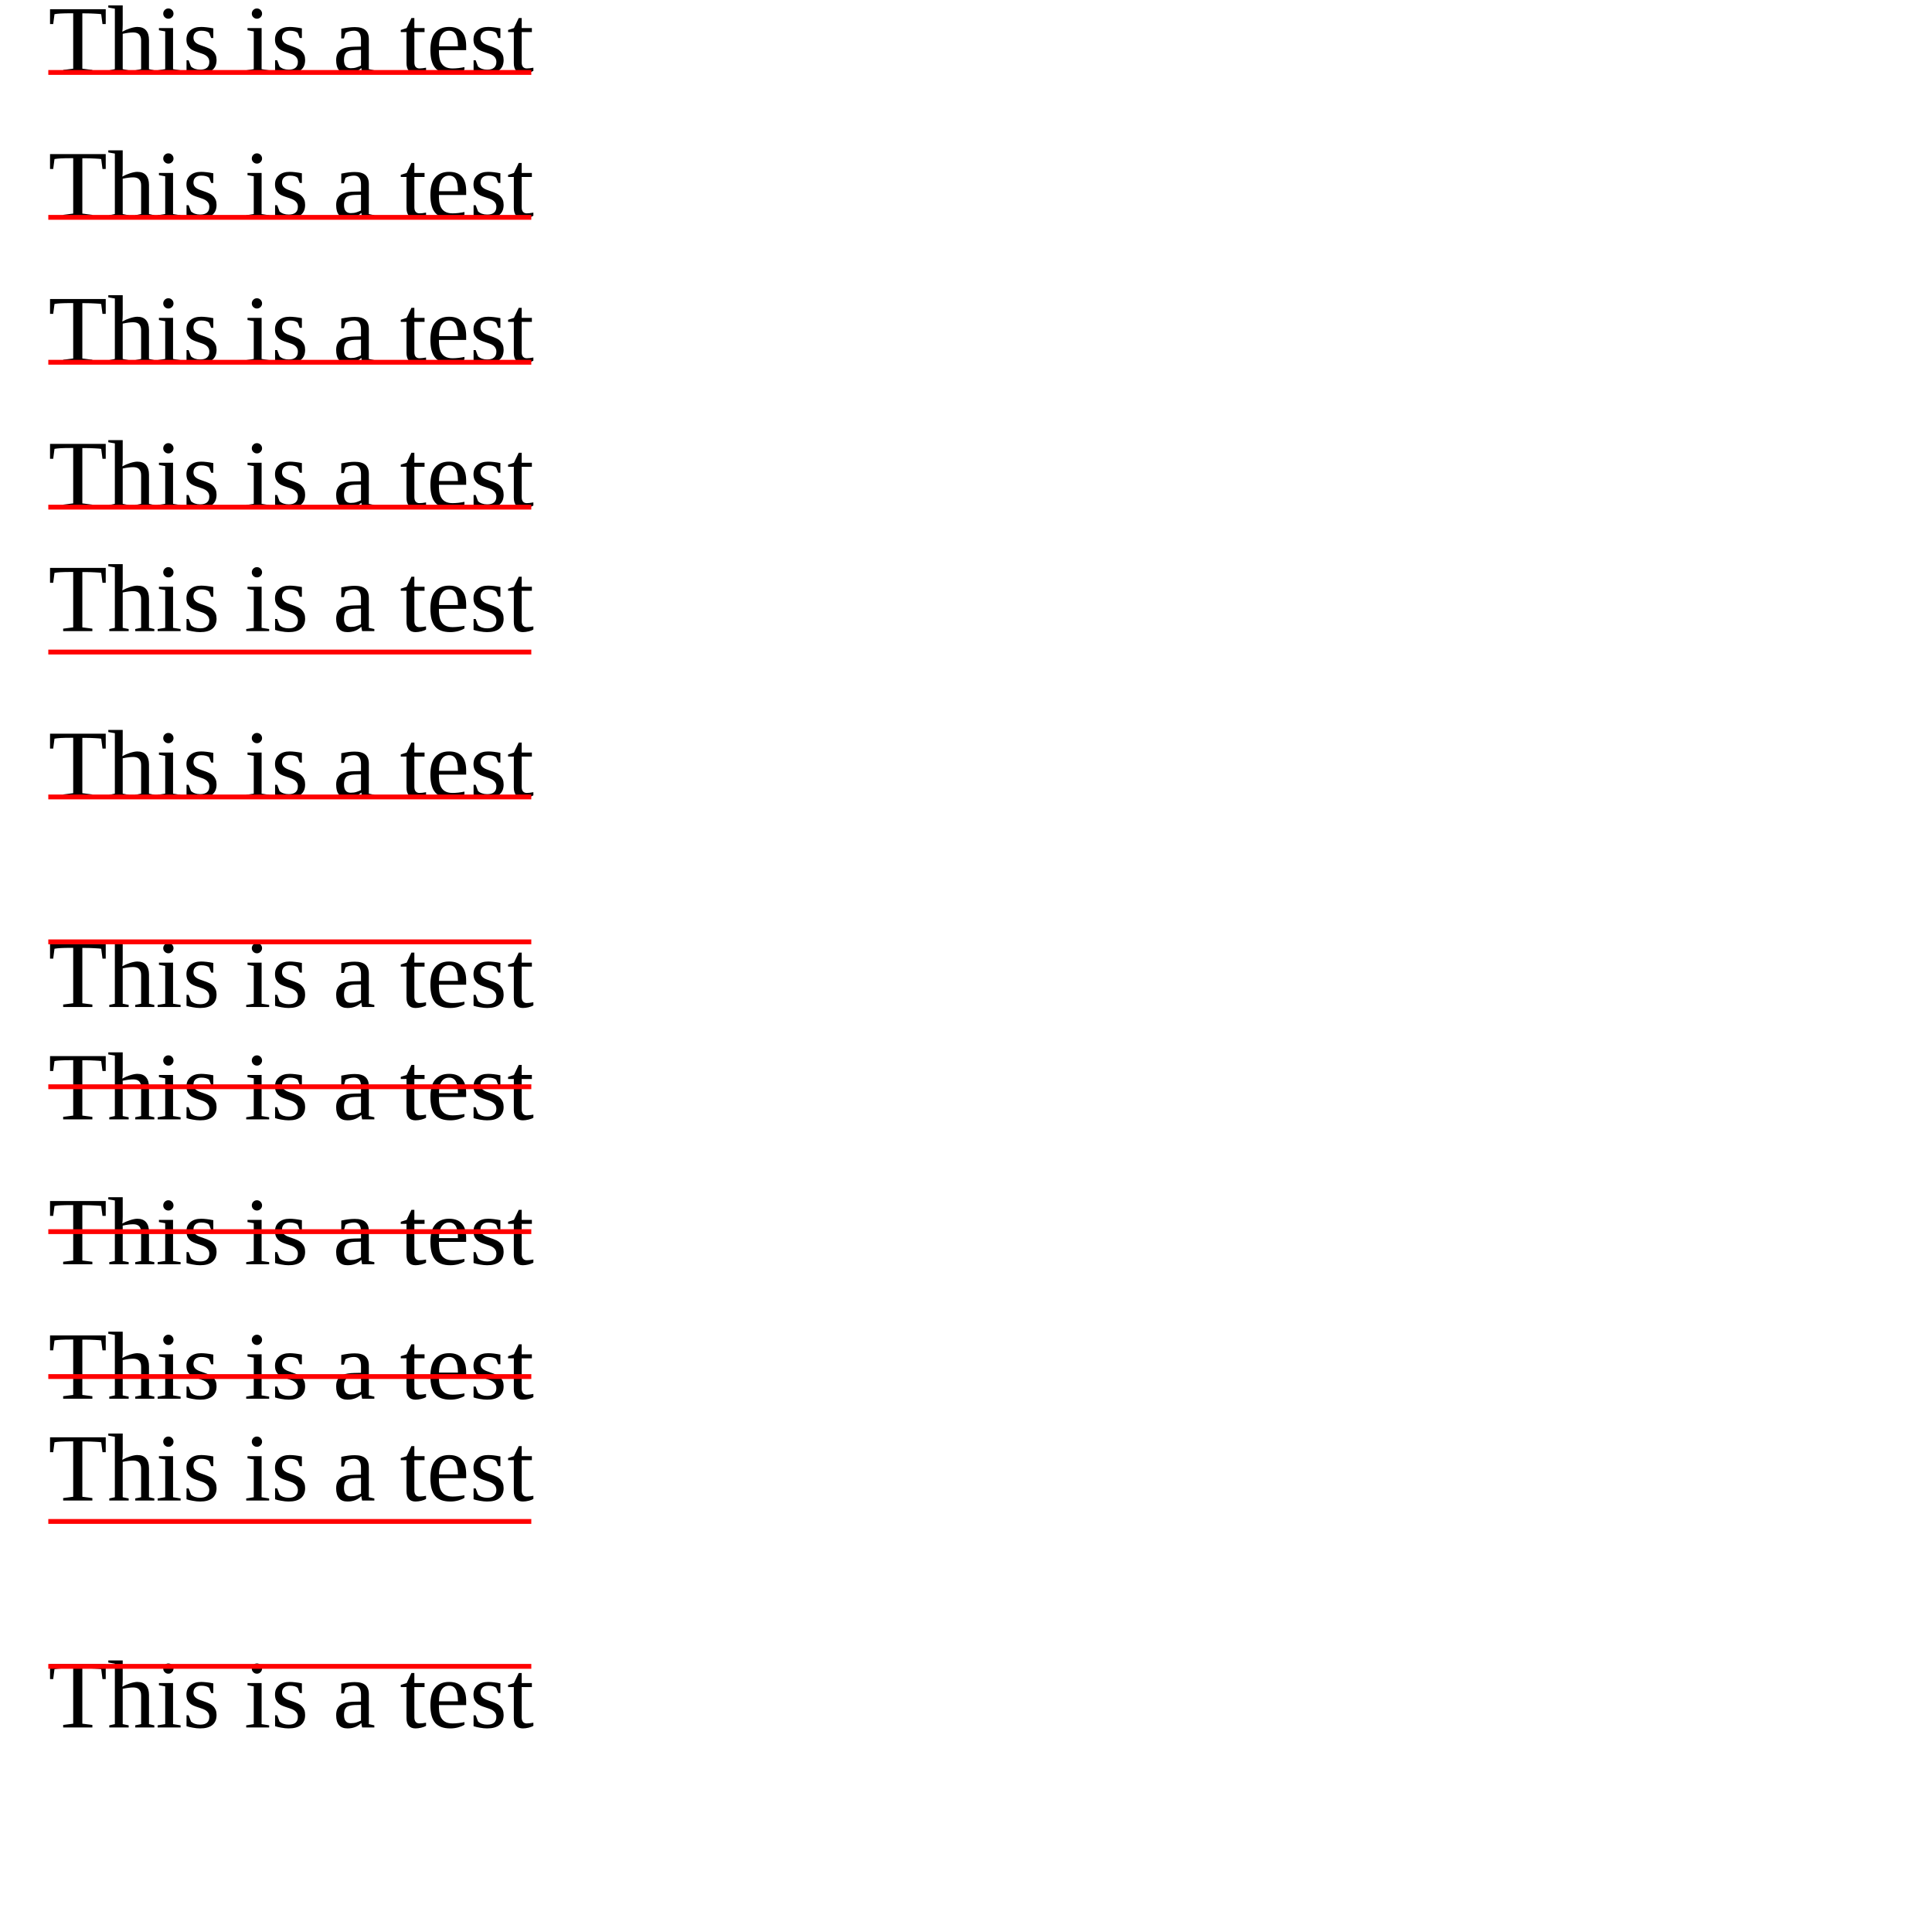
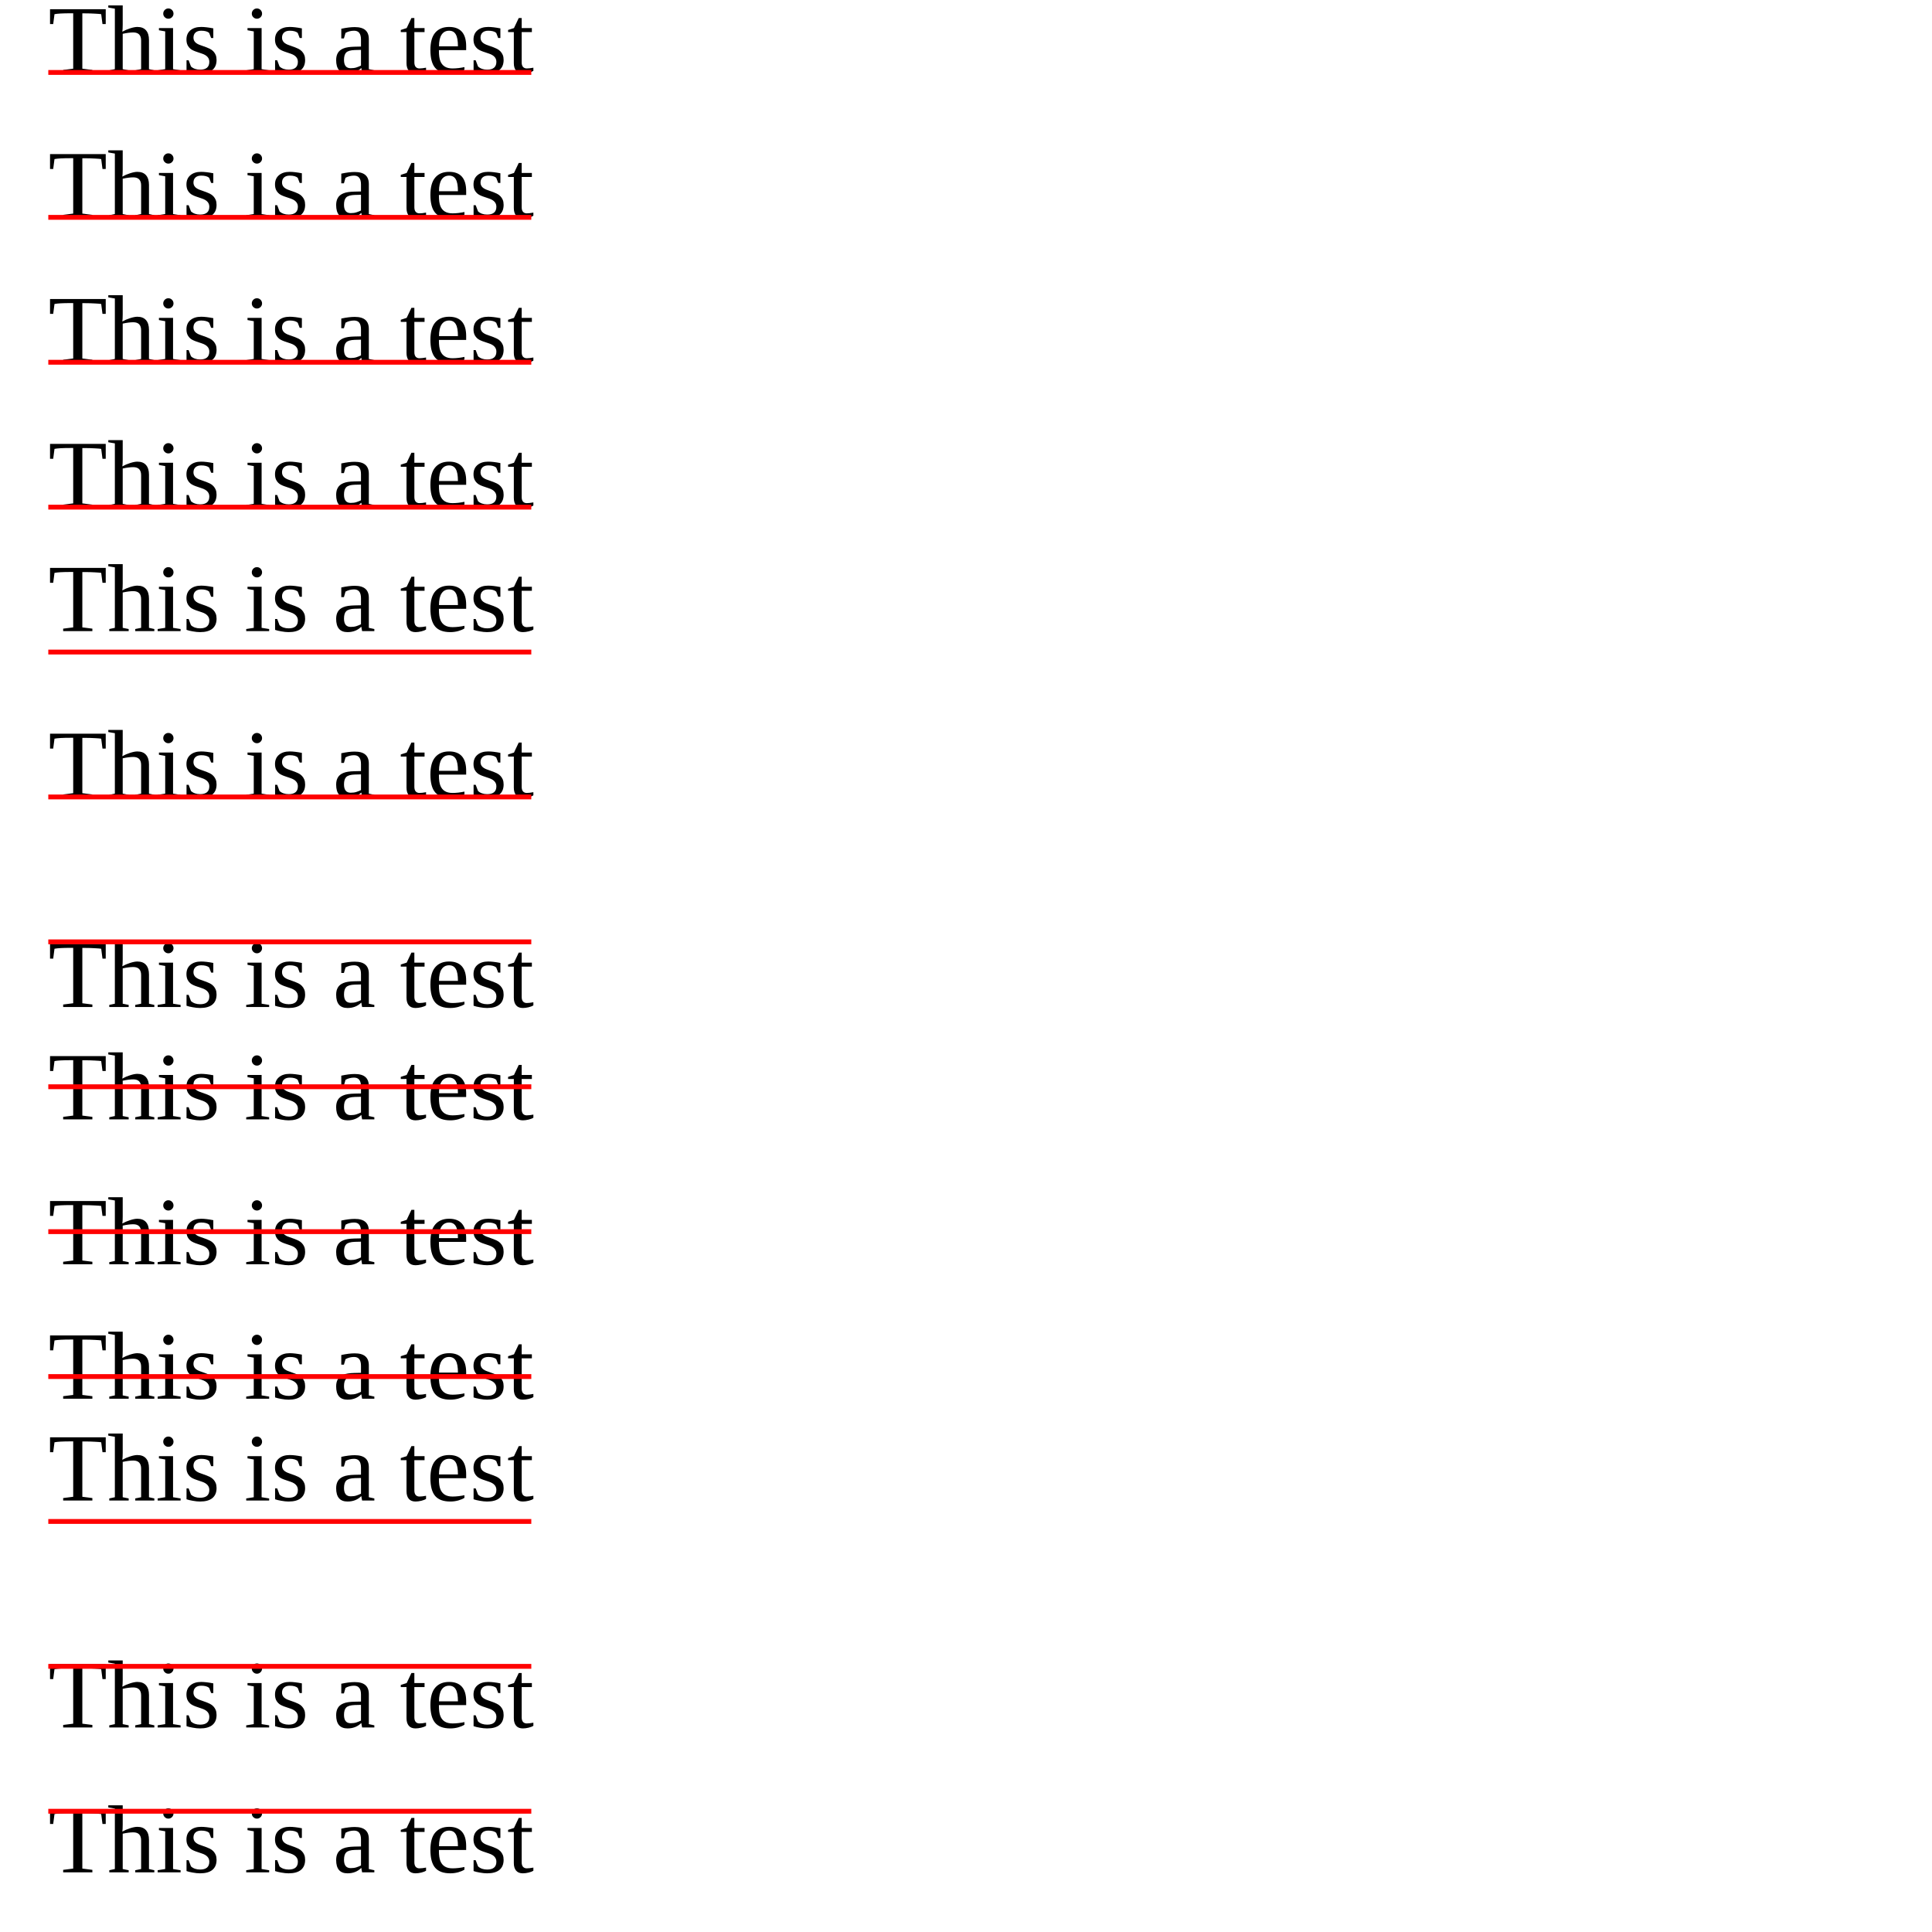
<svg xmlns="http://www.w3.org/2000/svg" width="400" height="400">
  <g>
    <text x="10" y="15" font-size="20" dominant-baseline="auto">This <tspan alignment-baseline="alphabetic">is a</tspan> test</text>
    <line x1="10" x2="110" y1="15" y2="15" stroke="red" />
  </g>
  <g transform="translate(0 30)">
    <text x="10" y="15" font-size="20" dominant-baseline="use-script">This <tspan alignment-baseline="alphabetic">is a</tspan> test</text>
    <line x1="10" x2="110" y1="15" y2="15" stroke="red" />
  </g>
  <g transform="translate(0 60)">
    <text x="10" y="15" font-size="20" dominant-baseline="no-change">This <tspan alignment-baseline="alphabetic">is a</tspan> test</text>
    <line x1="10" x2="110" y1="15" y2="15" stroke="red" />
  </g>
  <g transform="translate(0 90)">
    <text x="10" y="15" font-size="20" dominant-baseline="reset-size">This <tspan alignment-baseline="alphabetic">is a</tspan> test</text>
    <line x1="10" x2="110" y1="15" y2="15" stroke="red" />
  </g>
  <g transform="translate(0 120)">
    <text x="10" y="15" font-size="20" dominant-baseline="ideographic">This <tspan alignment-baseline="alphabetic">is a</tspan> test</text>
    <line x1="10" x2="110" y1="15" y2="15" stroke="red" />
  </g>
  <g transform="translate(0 150)">
    <text x="10" y="15" font-size="20" dominant-baseline="alphabetic">This <tspan alignment-baseline="alphabetic">is a</tspan> test</text>
    <line x1="10" x2="110" y1="15" y2="15" stroke="red" />
  </g>
  <g transform="translate(0 180)">
    <text x="10" y="15" font-size="20" dominant-baseline="hanging">This <tspan alignment-baseline="alphabetic">is a</tspan> test</text>
    <line x1="10" x2="110" y1="15" y2="15" stroke="red" />
  </g>
  <g transform="translate(0 210)">
    <text x="10" y="15" font-size="20" dominant-baseline="mathematical">This <tspan alignment-baseline="alphabetic">is a</tspan> test</text>
    <line x1="10" x2="110" y1="15" y2="15" stroke="red" />
  </g>
  <g transform="translate(0 240)">
    <text x="10" y="15" font-size="20" dominant-baseline="central">This <tspan alignment-baseline="alphabetic">is a</tspan> test</text>
    <line x1="10" x2="110" y1="15" y2="15" stroke="red" />
  </g>
  <g transform="translate(0 270)">
    <text x="10" y="15" font-size="20" dominant-baseline="middle">This <tspan alignment-baseline="alphabetic">is a</tspan> test</text>
    <line x1="10" x2="110" y1="15" y2="15" stroke="red" />
  </g>
  <g transform="translate(0 300)">
    <text x="10" y="15" font-size="20" dominant-baseline="text-after-edge">This <tspan alignment-baseline="alphabetic">is a</tspan> test</text>
    <line x1="10" x2="110" y1="15" y2="15" stroke="red" />
  </g>
  <g transform="translate(0 330)">
    <text x="10" y="15" font-size="20" dominant-baseline="text-before-edge">This <tspan alignment-baseline="alphabetic">is a</tspan> test</text>
    <line x1="10" x2="110" y1="15" y2="15" stroke="red" />
  </g>
+   <g transform="translate(0 360)">
+     <text x="10" y="15" font-size="20" dominant-baseline="text-before-edge">This <tspan alignment-baseline="baseline">is a</tspan> test</text>
+     <line x1="10" x2="110" y1="15" y2="15" stroke="red" />
+   </g>
</svg>
